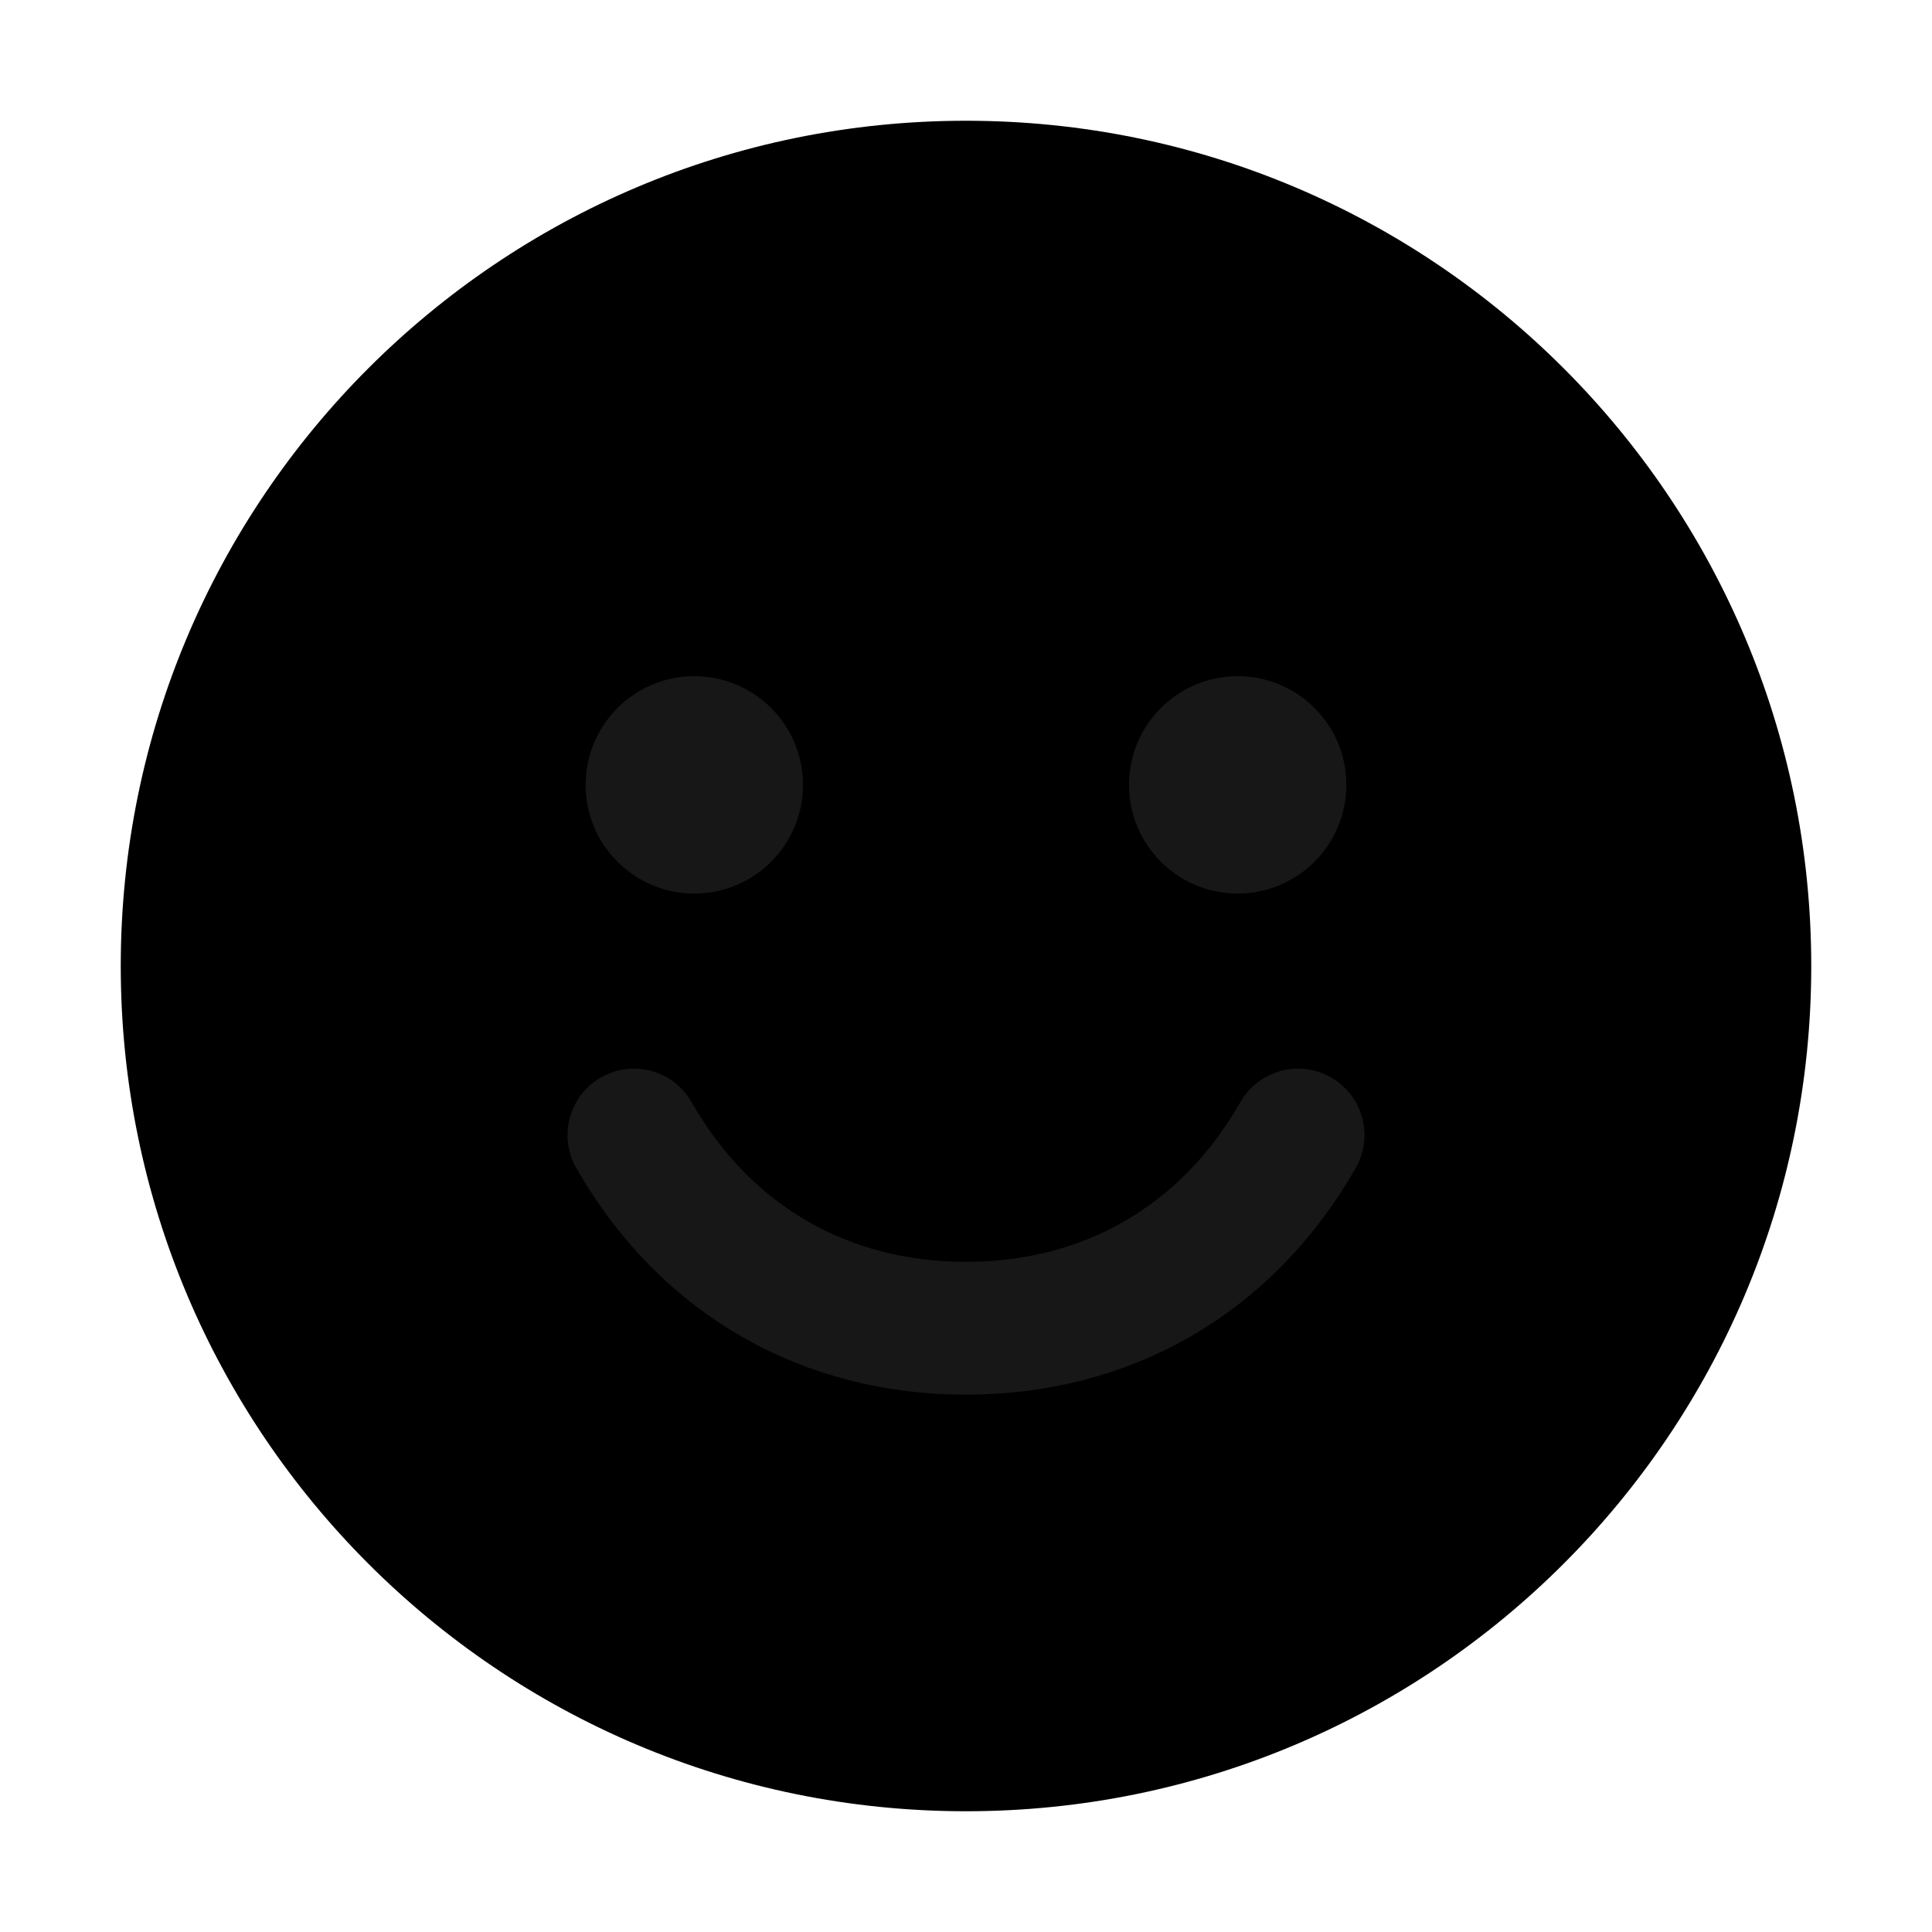
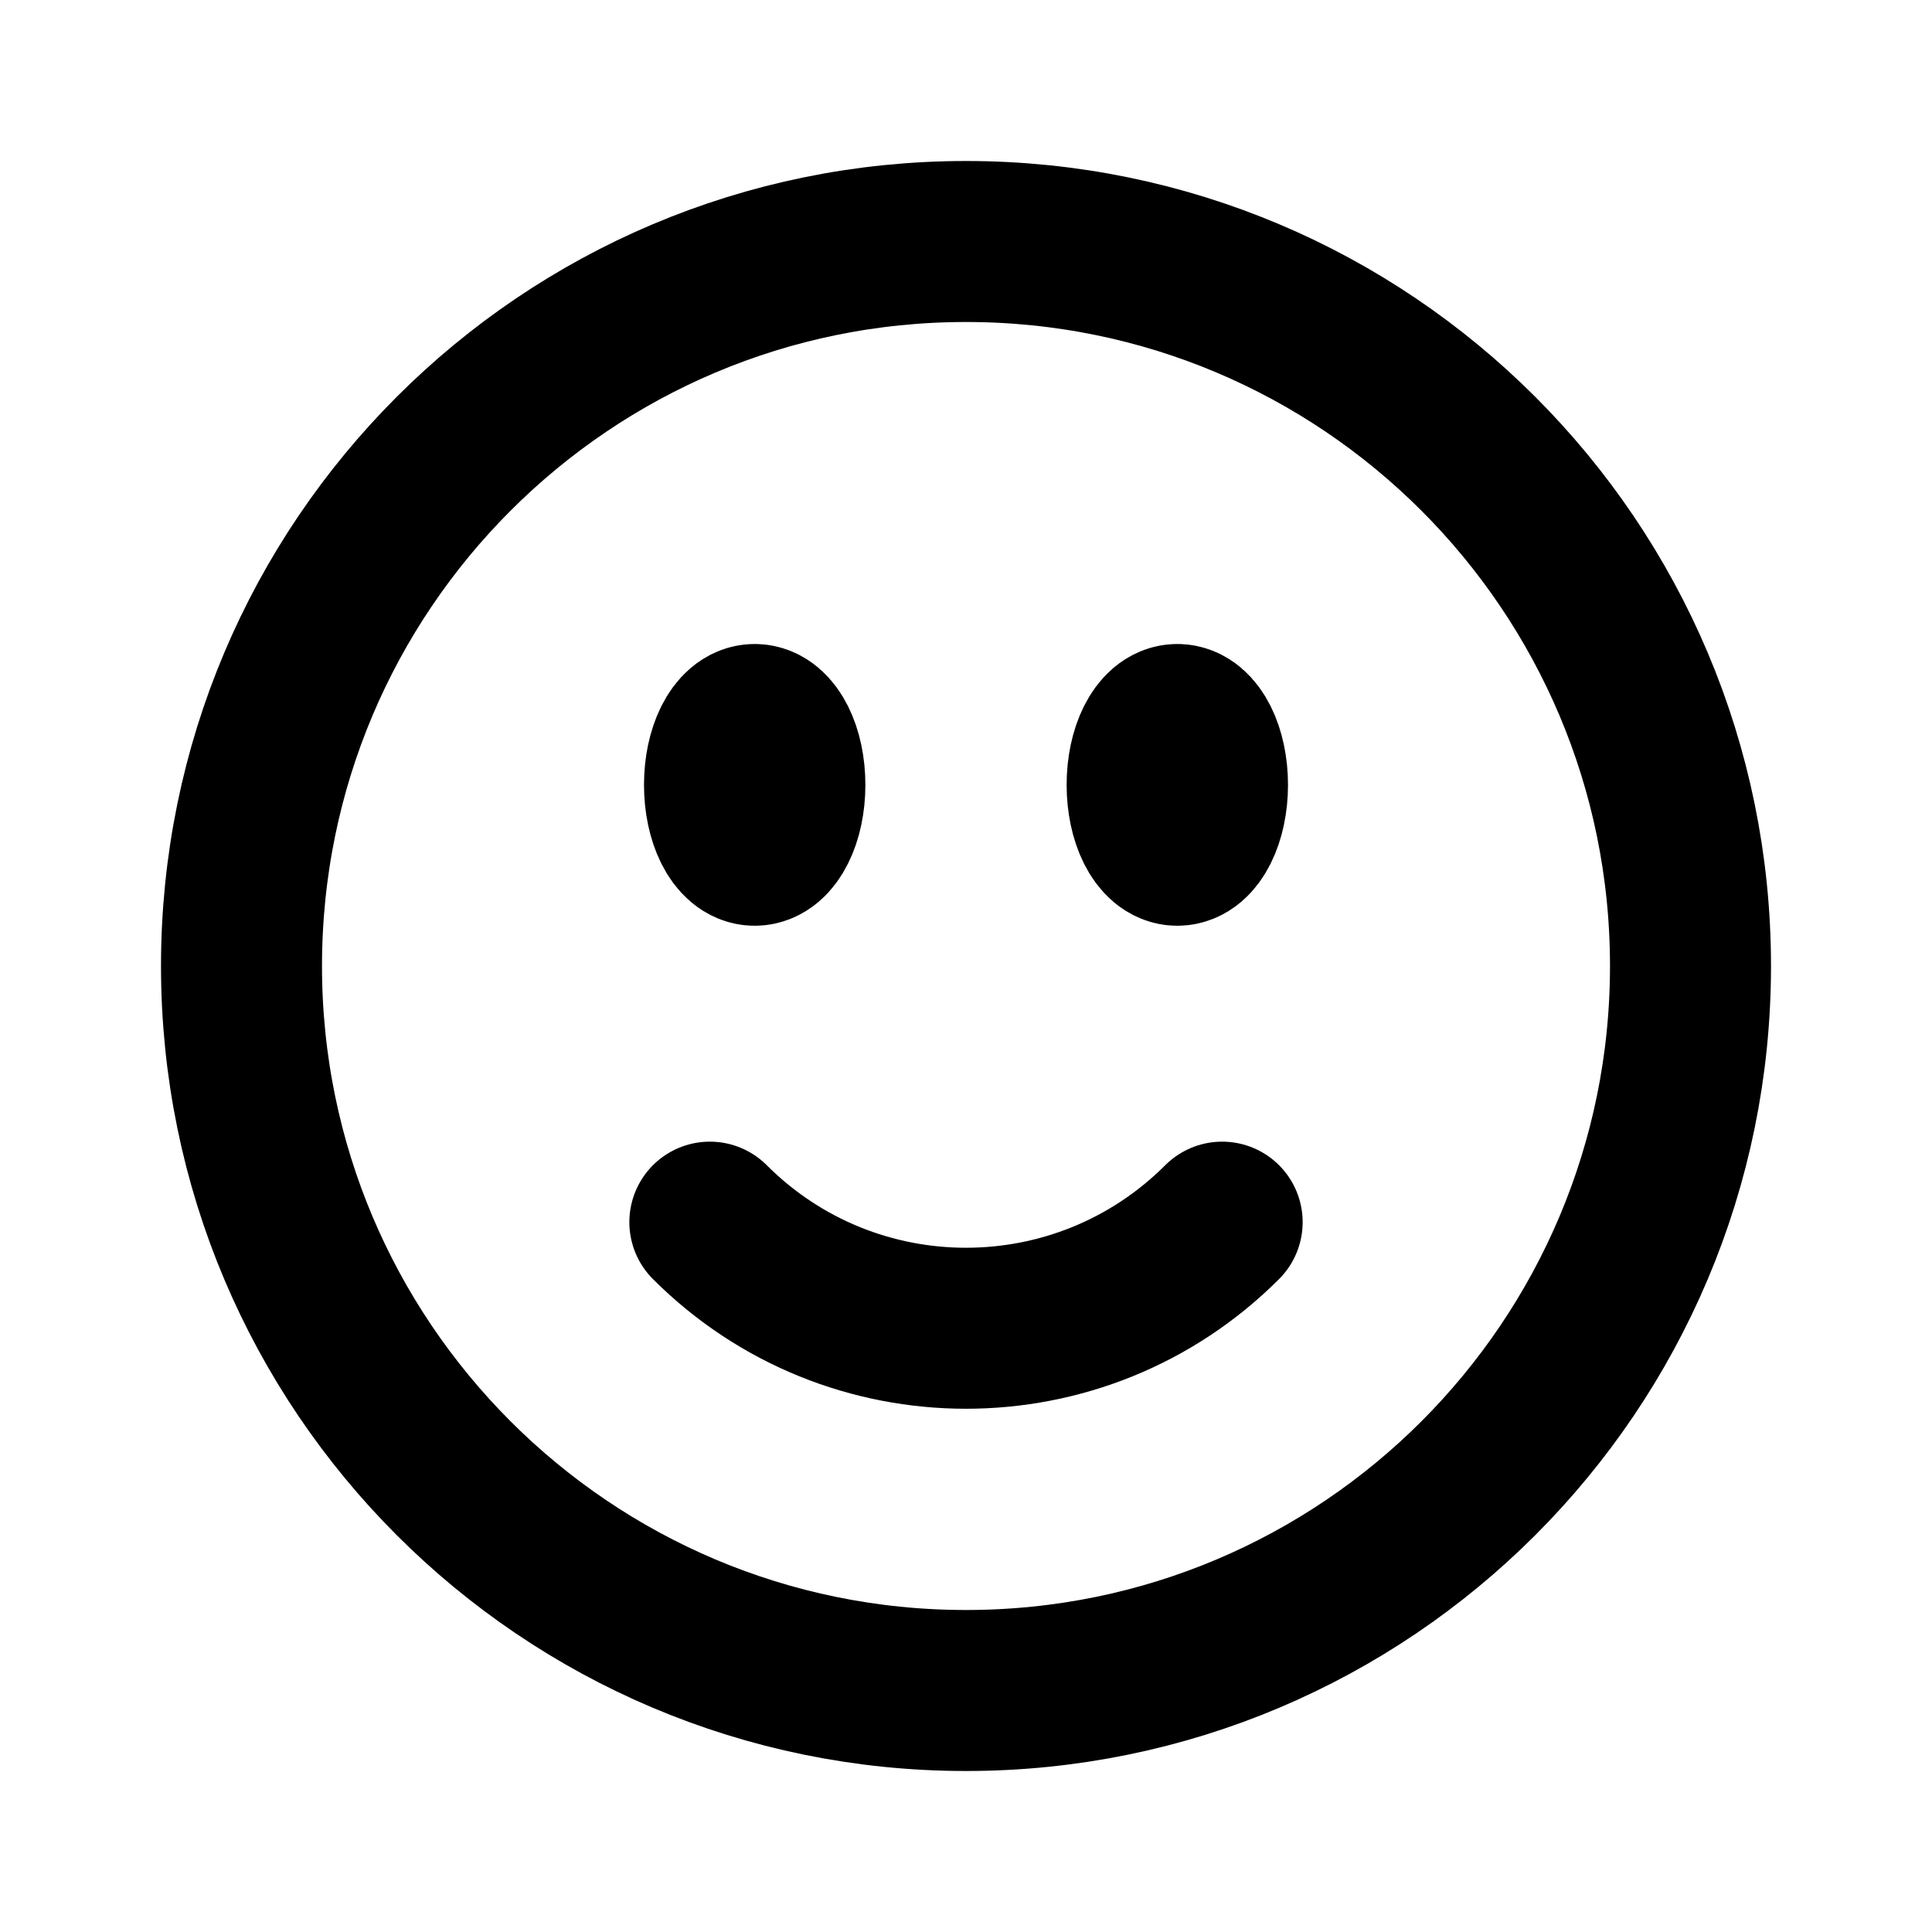
- <svg xmlns="http://www.w3.org/2000/svg" width="16" height="16" viewBox="0 0 16 16" fill="none">
-   <circle cx="8" cy="8" r="7" fill="currentColor" />
-   <circle cx="5.75" cy="6.5" r="0.9" fill="#1d1d1f" fill-opacity="0.8" />
-   <circle cx="10.25" cy="6.5" r="0.9" fill="#1d1d1f" fill-opacity="0.8" />
-   <path d="M5.25 9.4C5.85 10.45 6.85 11 8 11C9.15 11 10.15 10.45 10.75 9.4" stroke="#1d1d1f" stroke-opacity="0.8" stroke-width="1.1" stroke-linecap="round" />
+ <svg xmlns="http://www.w3.org/2000/svg" fill="none" viewBox="0 0 24 24" stroke-width="2" stroke="currentColor">
+   <path stroke-linecap="round" stroke-linejoin="round" d="M15.182 15.182a4.5 4.5 0 0 1-6.364 0M21 12a9 9 0 1 1-18 0 9 9 0 0 1 18 0ZM9.75 9.75c0 .414-.168.75-.375.75S9 10.164 9 9.75 9.168 9 9.375 9s.375.336.375.75Zm-.375 0h.008v.015h-.008V9.75Zm5.625 0c0 .414-.168.75-.375.75s-.375-.336-.375-.75.168-.75.375-.75.375.336.375.75Zm-.375 0h.008v.015h-.008V9.75Z" />
</svg>
